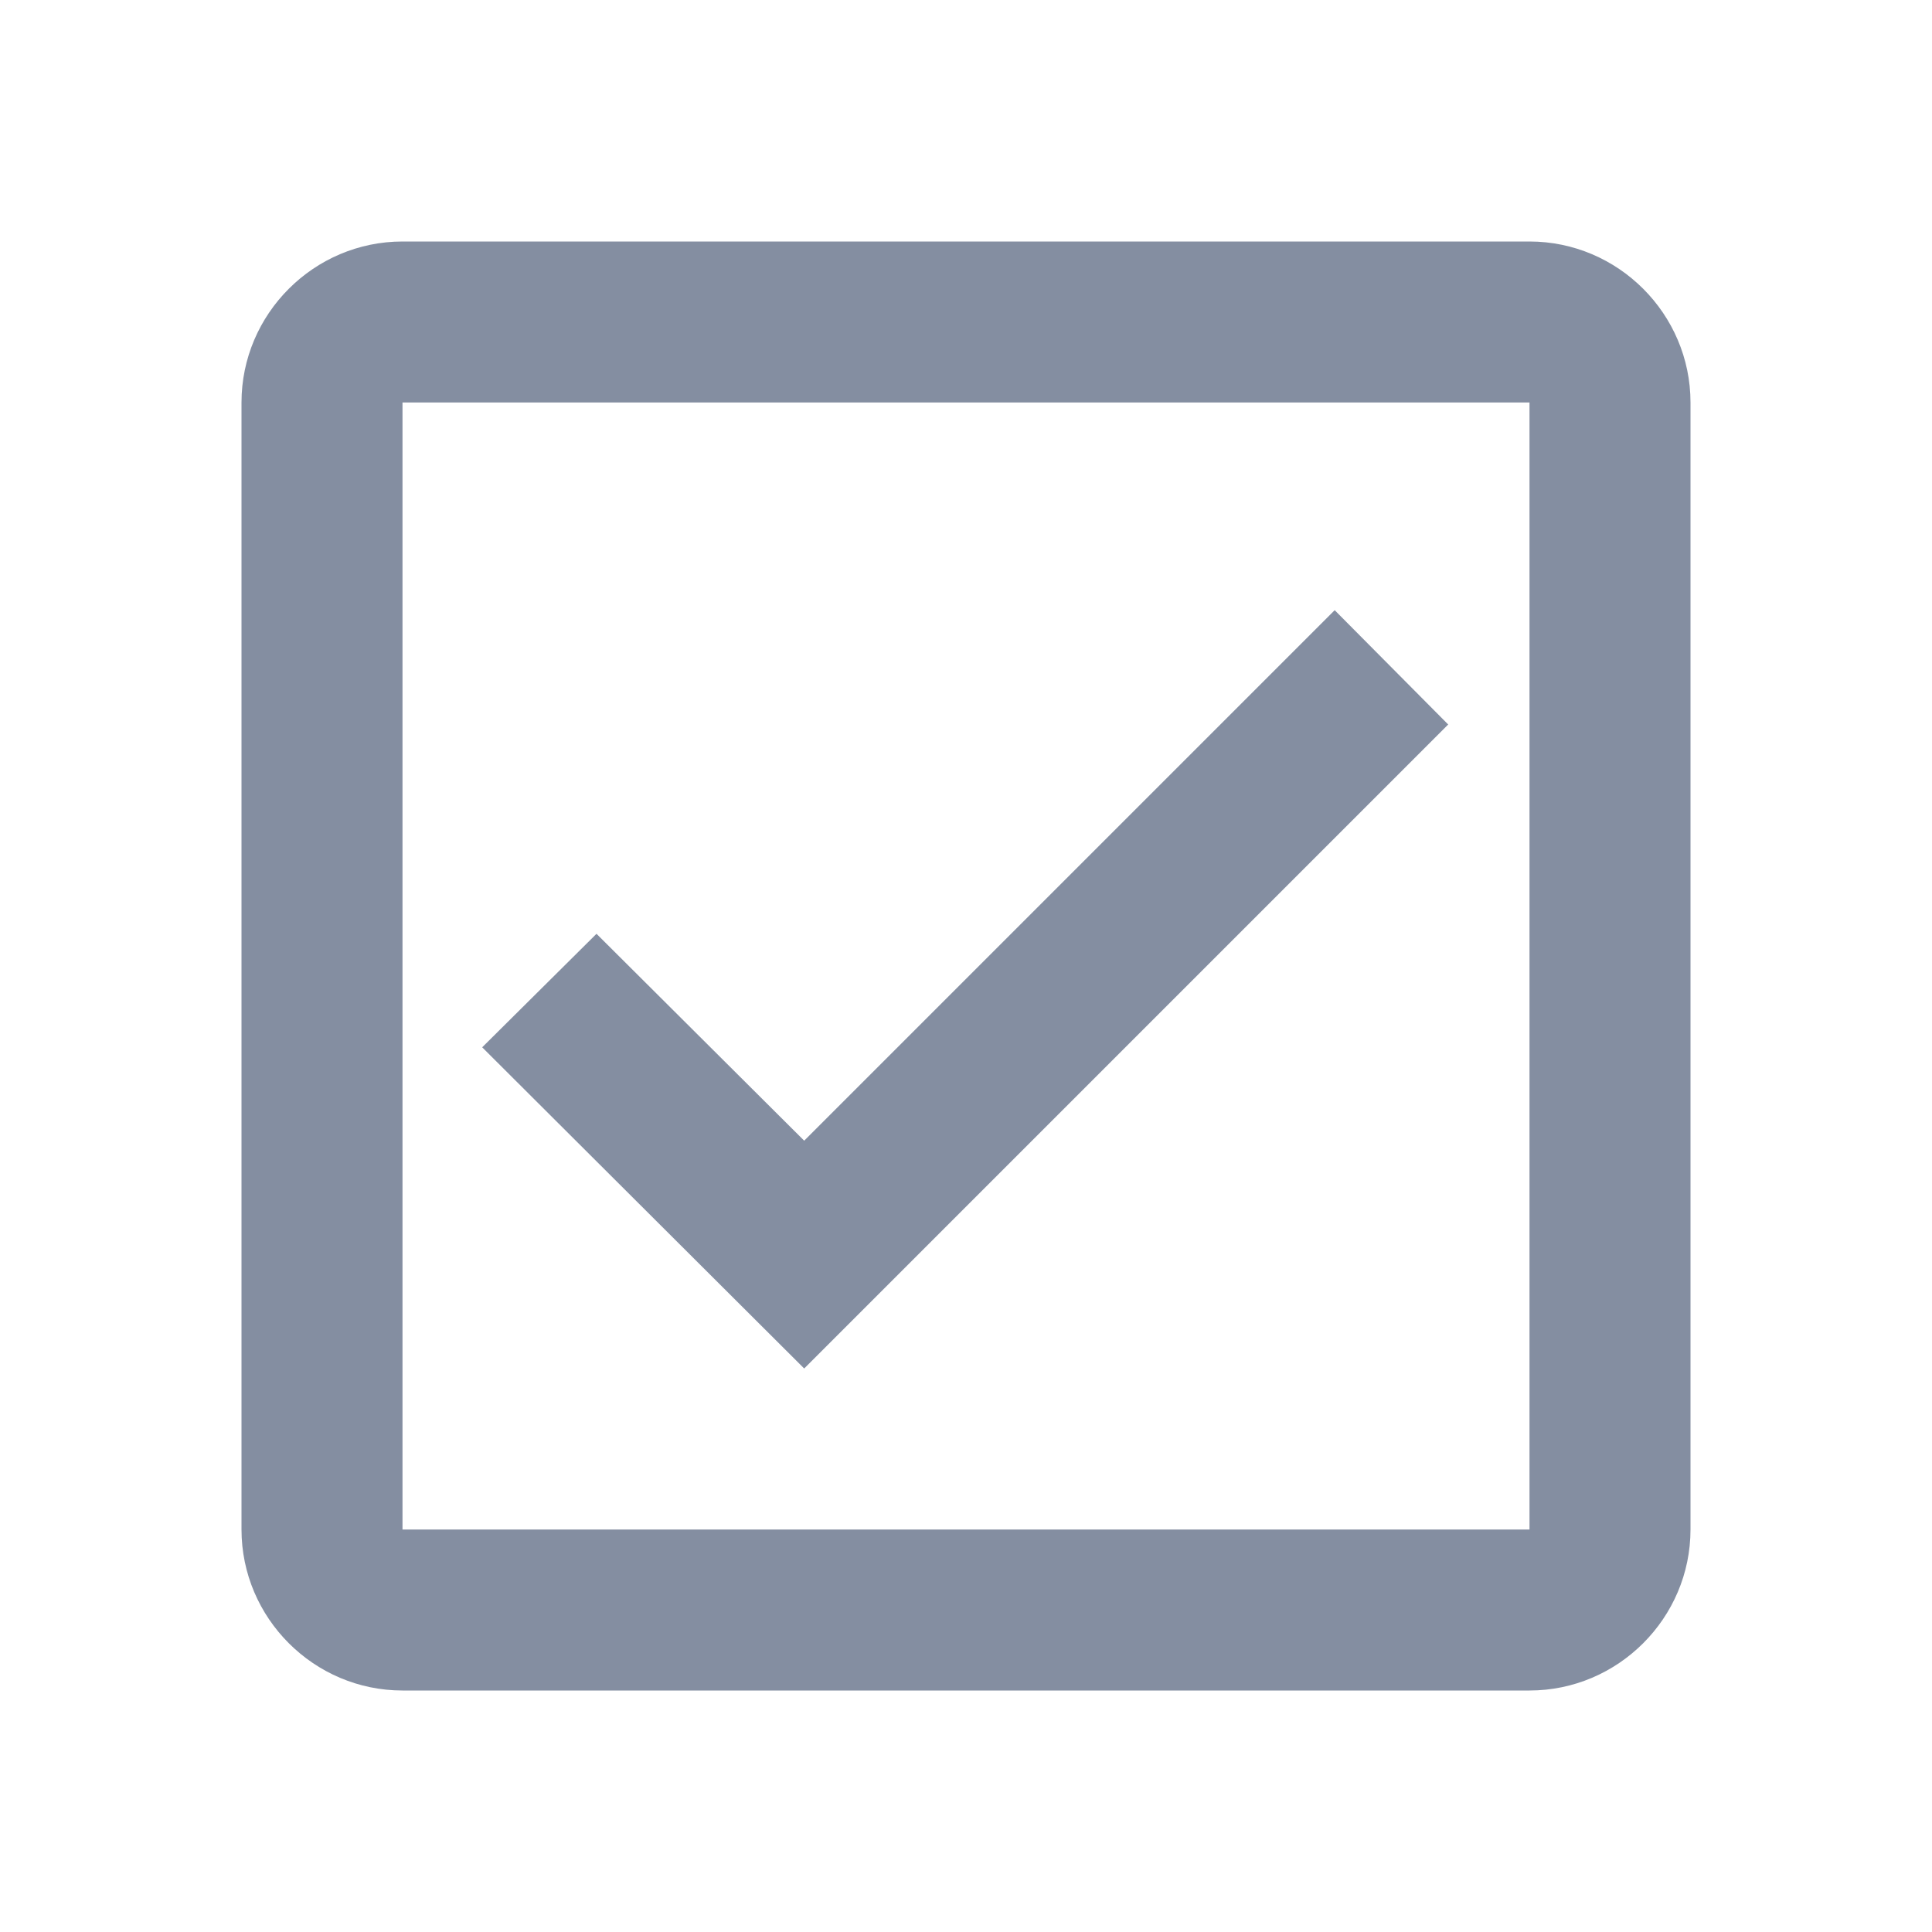
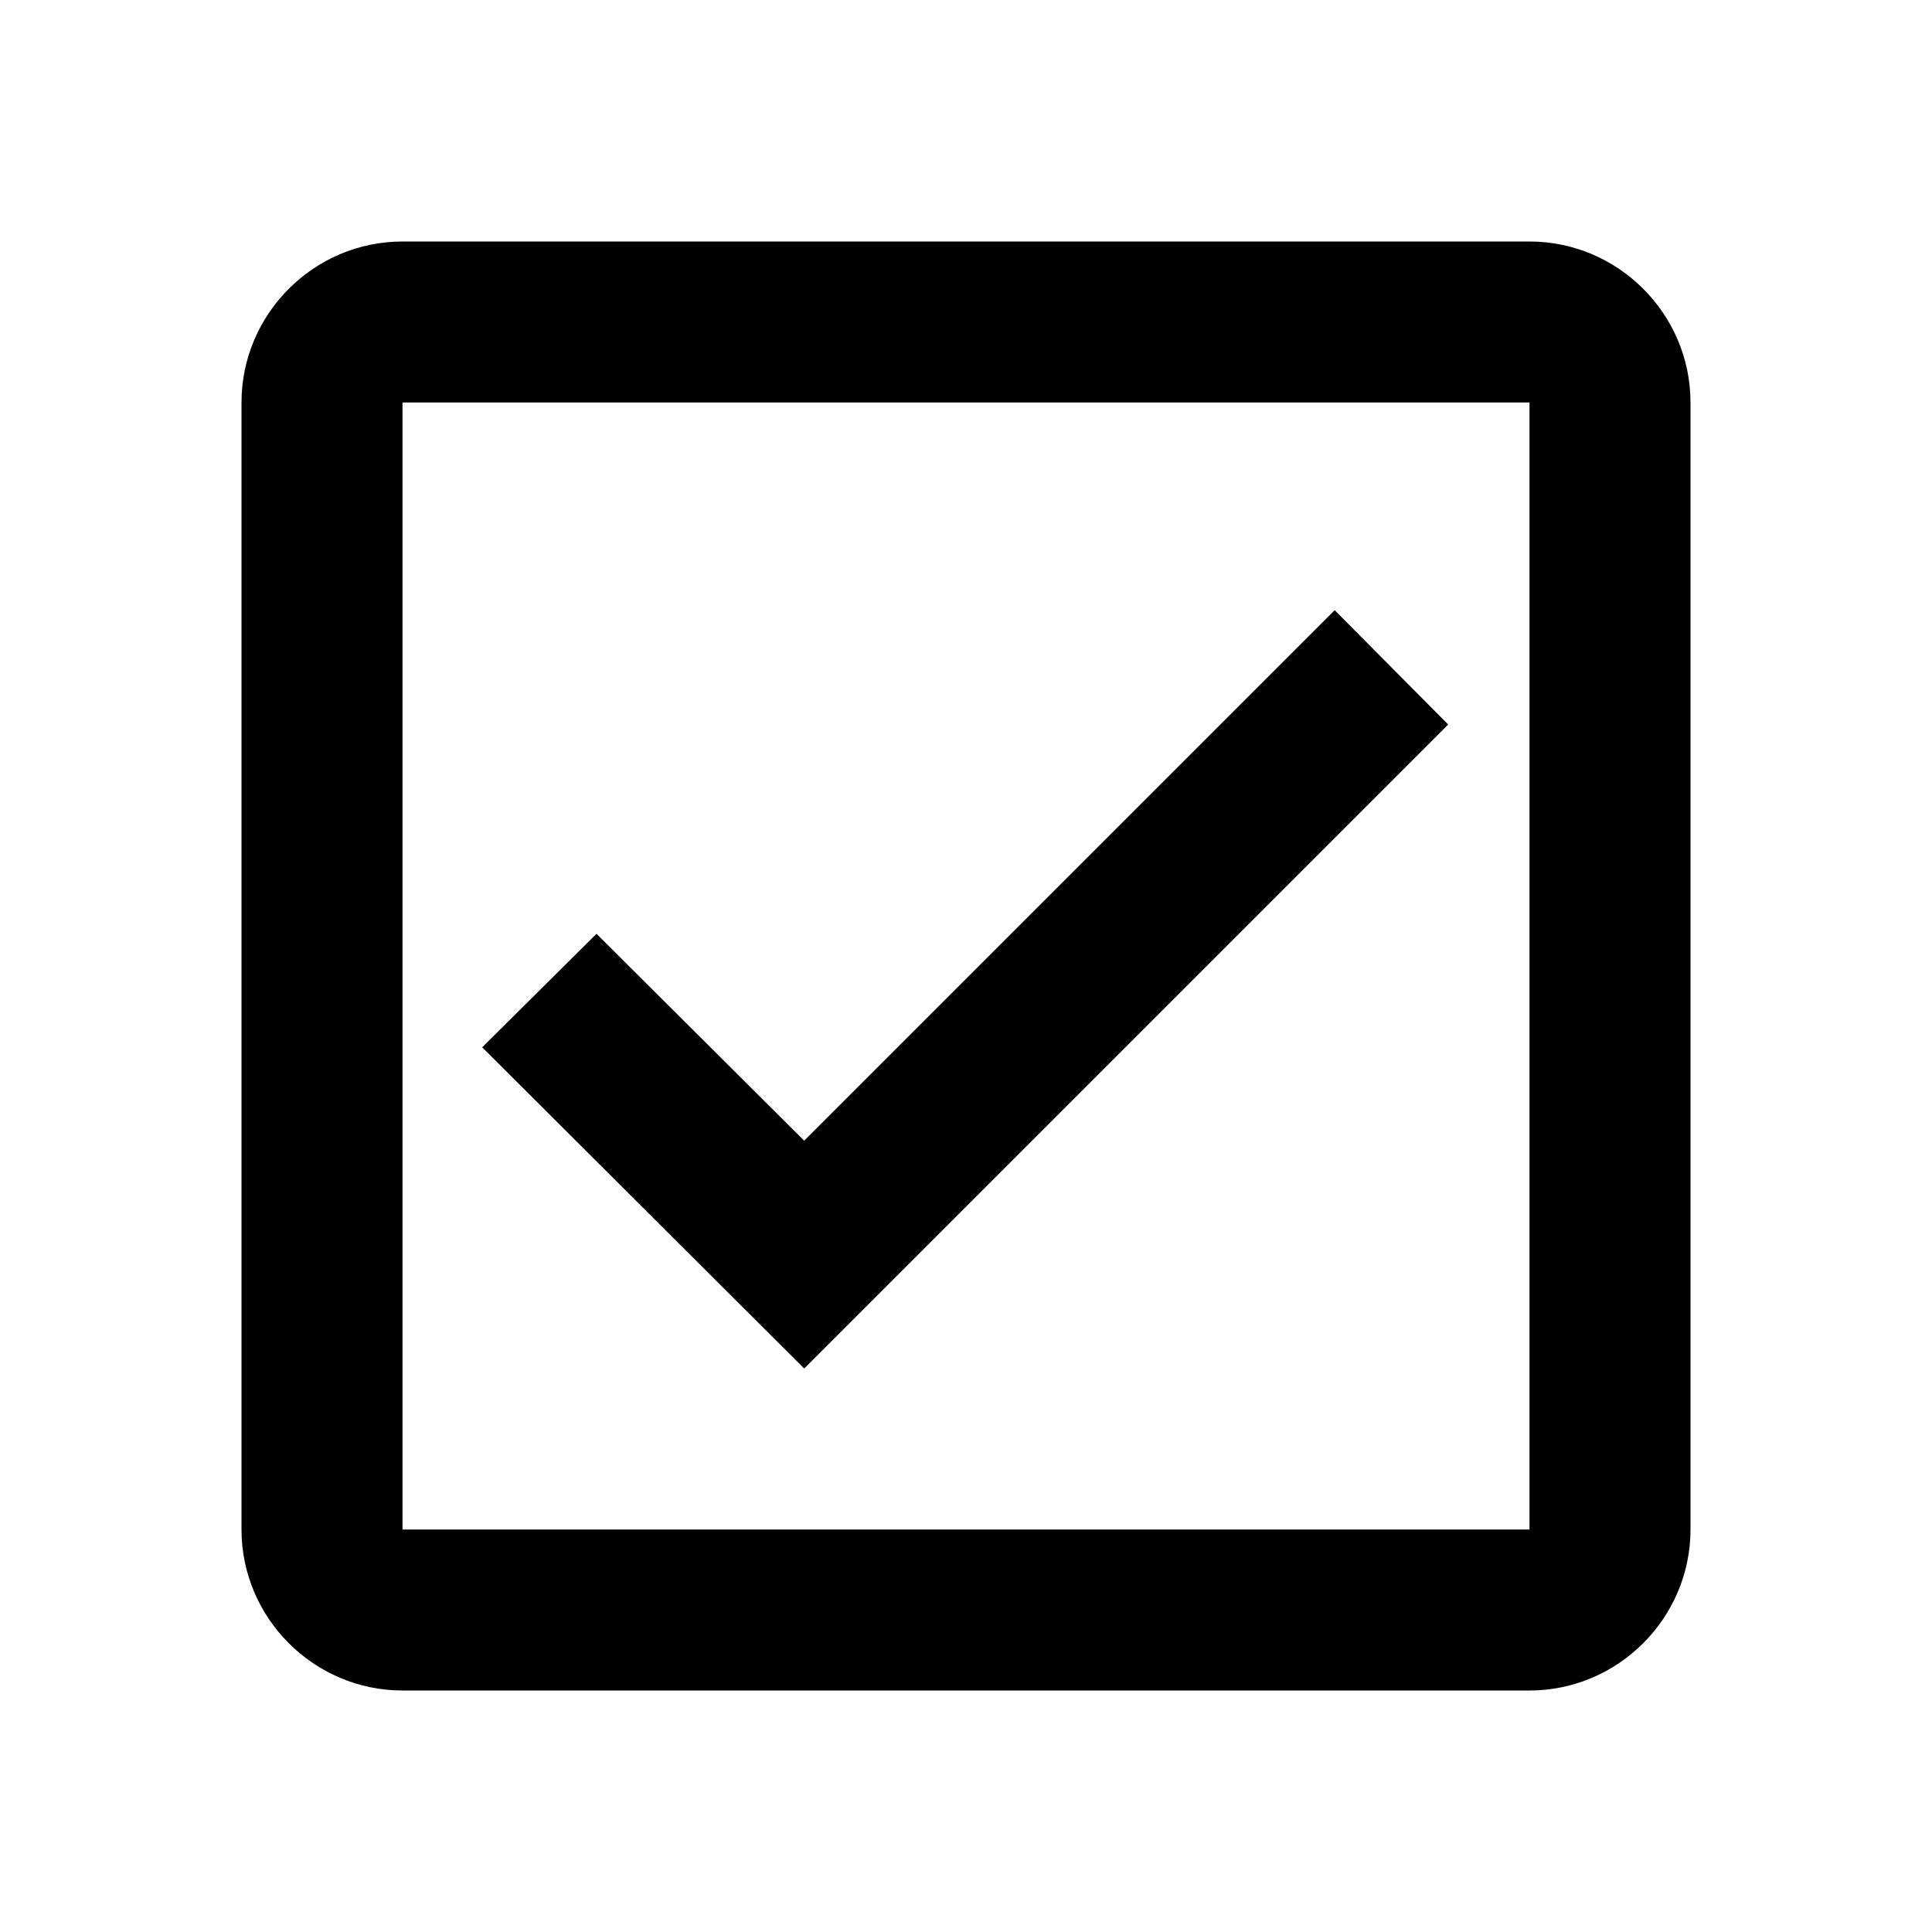
- <svg xmlns="http://www.w3.org/2000/svg" height="14px" viewBox="0 0 24 24" width="14px" fill="#848EA1">
+ <svg xmlns="http://www.w3.org/2000/svg" height="14px" viewBox="0 0 24 24" width="14px" fill="#000000">
  <path d="M0 0h24v24H0V0z" fill="none" />
  <path d="M19 3H5c-1.1 0-2 .9-2 2v14c0 1.1.9 2 2 2h14c1.1 0 2-.9 2-2V5c0-1.1-.9-2-2-2zm0 16H5V5h14v14zM17.99 9l-1.41-1.42-6.59 6.59-2.58-2.57-1.42 1.41 4 3.99z" />
</svg>
